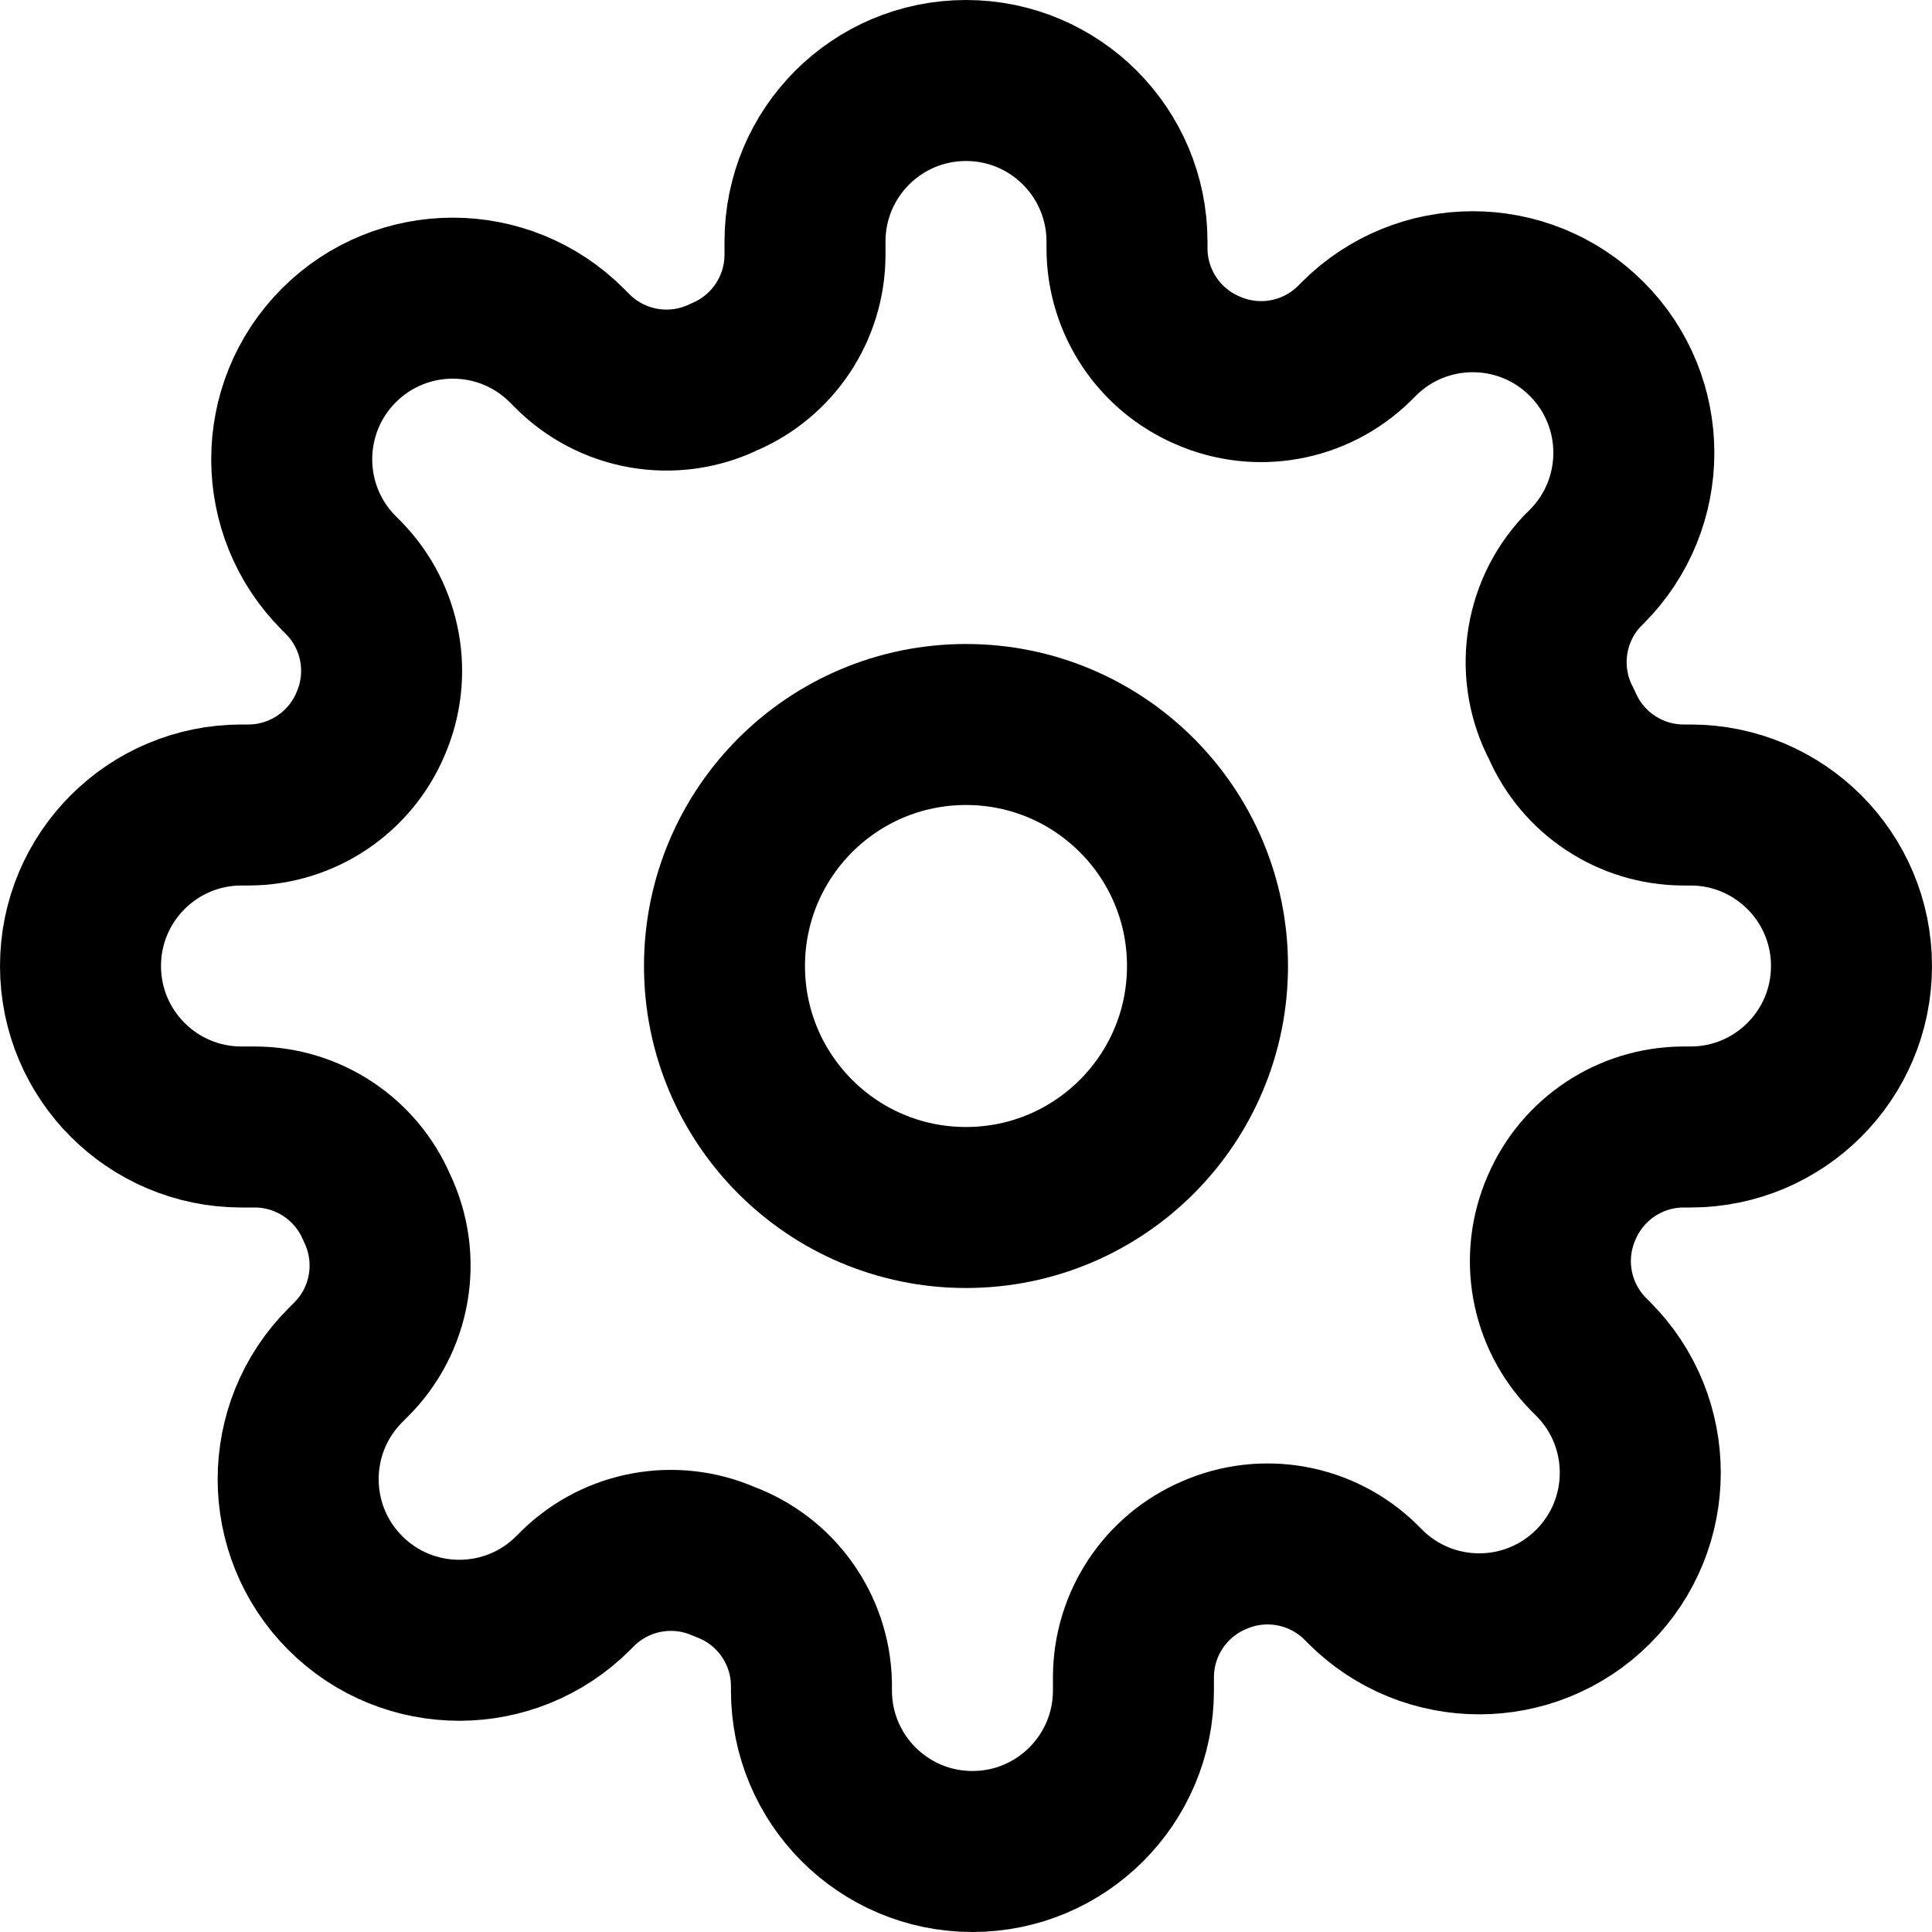
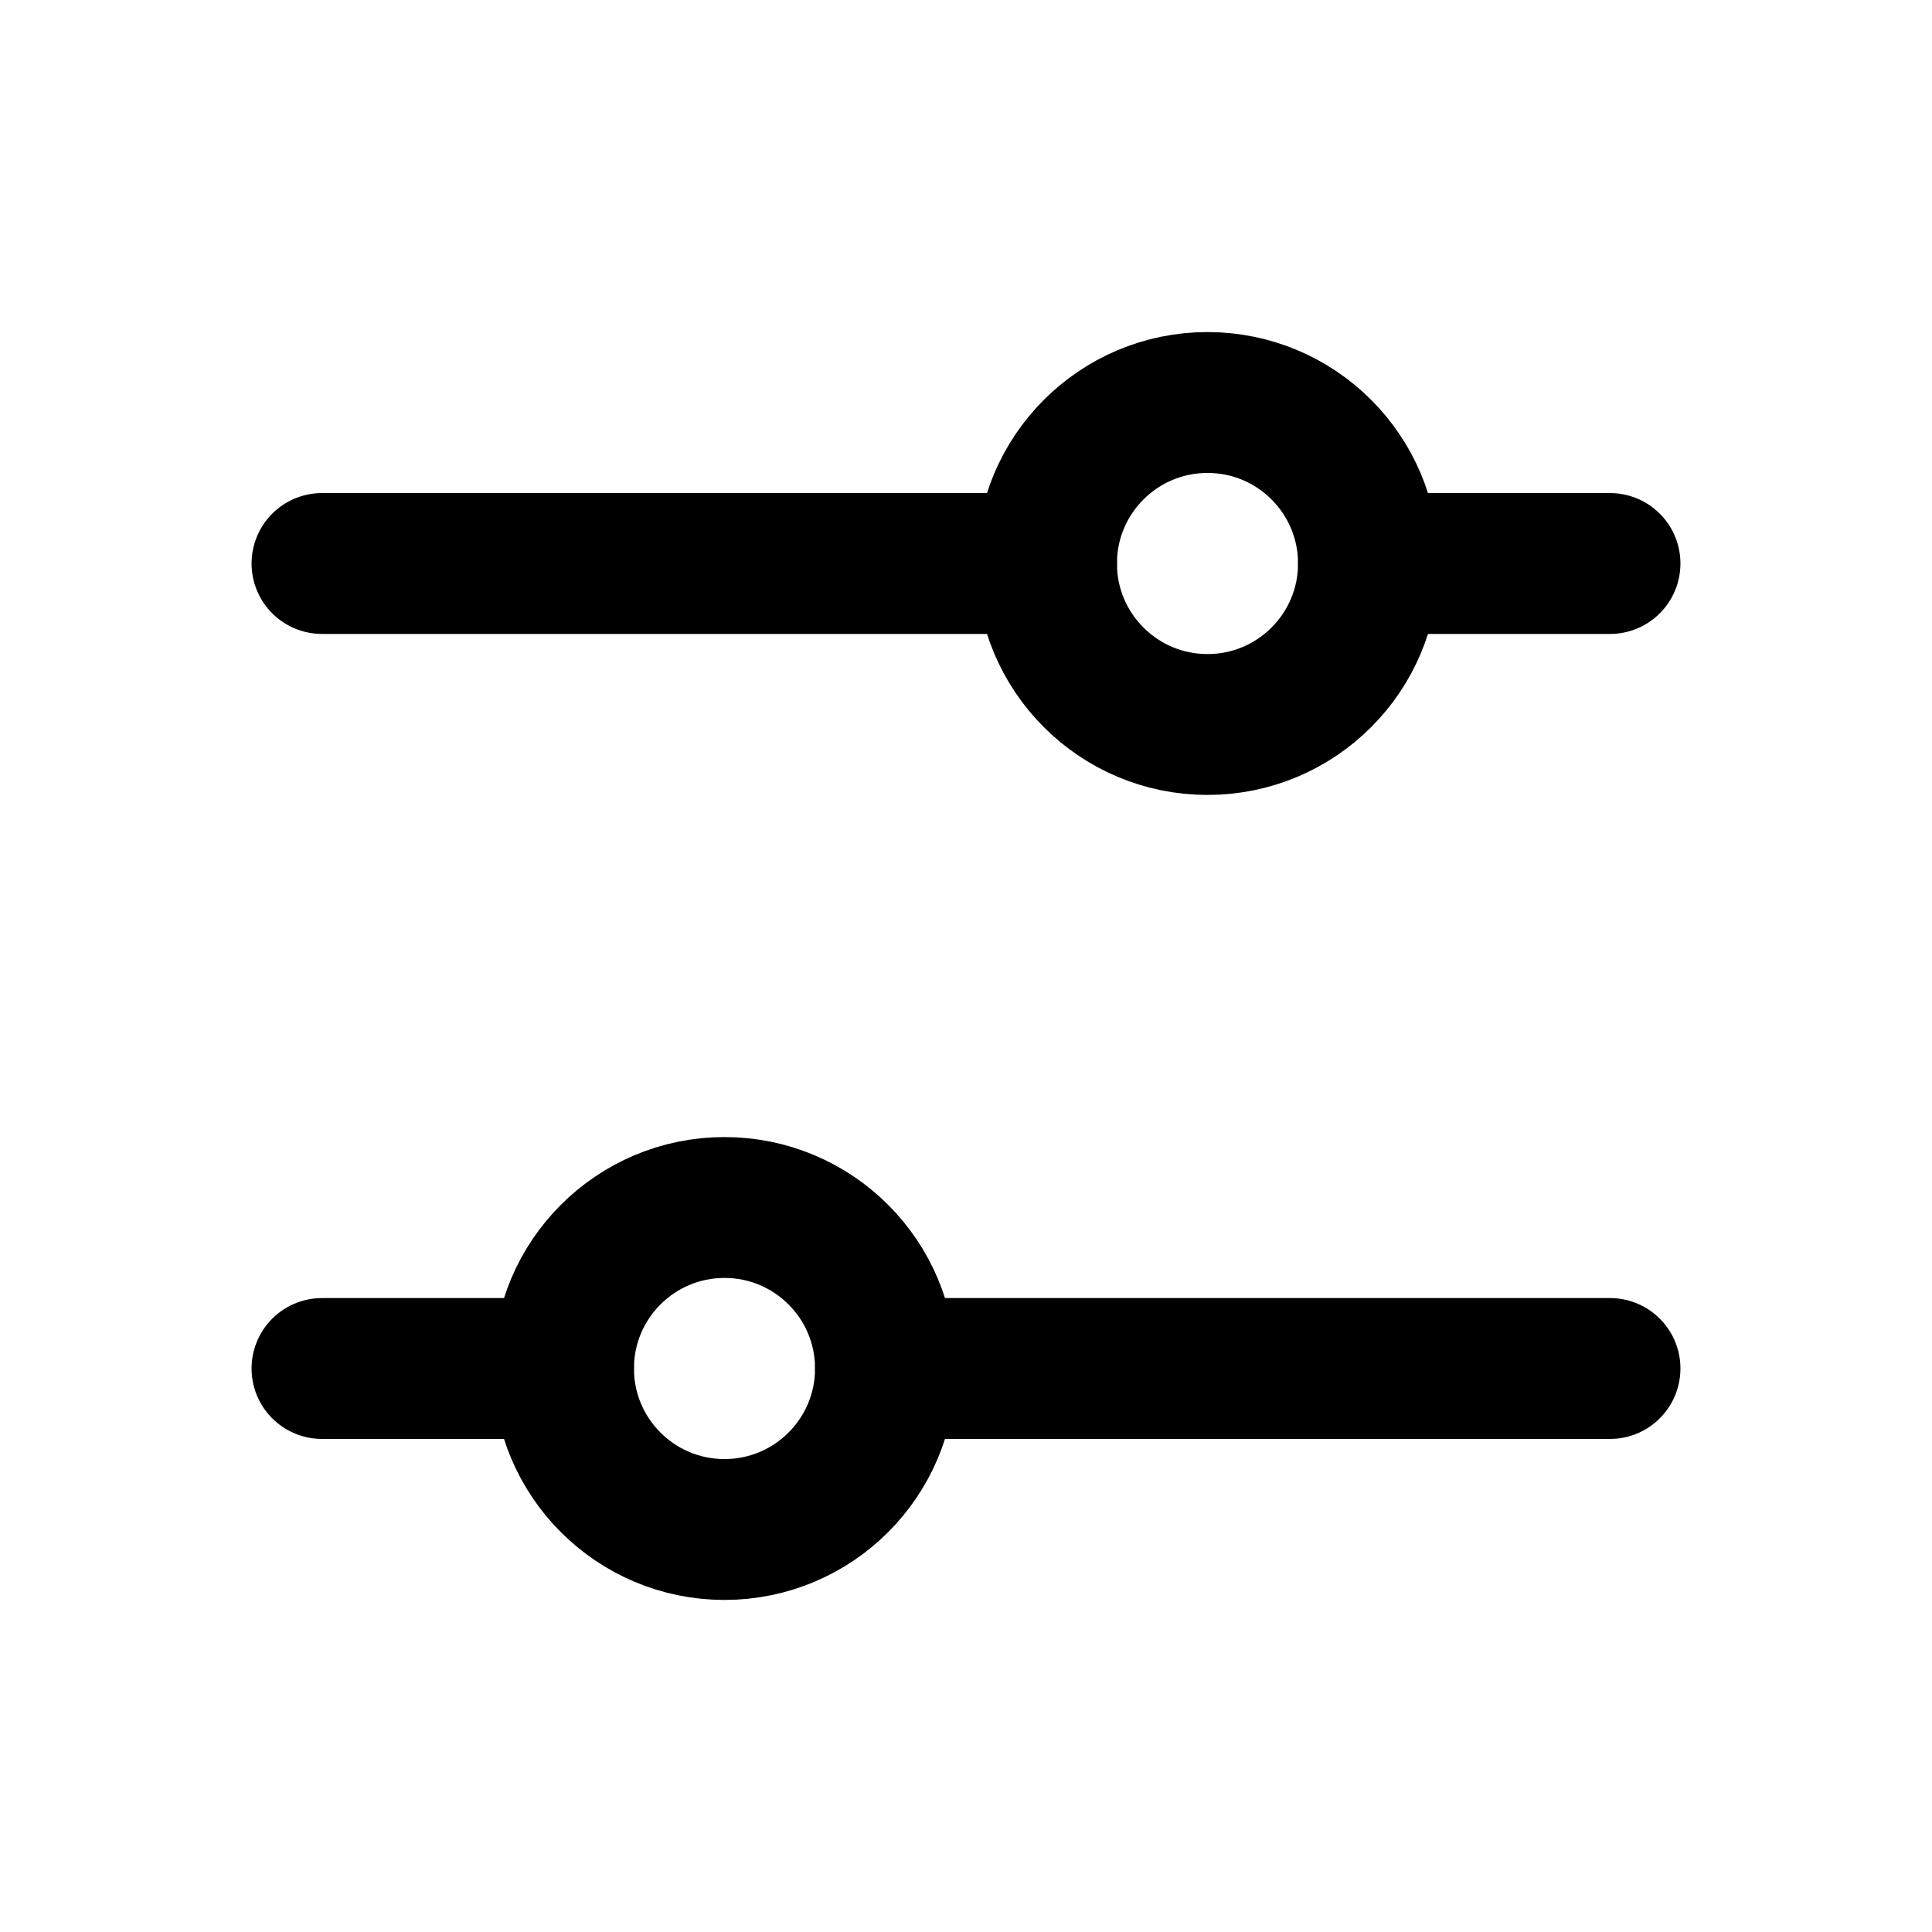
- <svg xmlns="http://www.w3.org/2000/svg" width="15" height="15" viewBox="0 0 24 24" fill="none" stroke="currentColor" stroke-width="2" stroke-linecap="round" stroke-linejoin="round">
-   <circle cx="12" cy="12" r="3" />
-   <path d="M19.4 15a1.65 1.65 0 0 0 .33 1.82l.06.06a2 2 0 0 1-2.83 2.83l-.06-.06a1.65 1.65 0 0 0-1.82-.33 1.65 1.65 0 0 0-1 1.51V21a2 2 0 0 1-4 0v-.09A1.65 1.65 0 0 0 9 19.4a1.65 1.65 0 0 0-1.82.33l-.06.06a2 2 0 0 1-2.83-2.83l.06-.06A1.65 1.65 0 0 0 4.68 15a1.65 1.65 0 0 0-1.51-1H3a2 2 0 0 1 0-4h.09A1.65 1.65 0 0 0 4.6 9a1.65 1.65 0 0 0-.33-1.82l-.06-.06a2 2 0 0 1 2.83-2.83l.06.06A1.65 1.65 0 0 0 9 4.68a1.65 1.65 0 0 0 1-1.51V3a2 2 0 0 1 4 0v.09a1.65 1.65 0 0 0 1 1.51 1.65 1.65 0 0 0 1.82-.33l.06-.06a2 2 0 0 1 2.83 2.83l-.06.06A1.65 1.65 0 0 0 19.4 9a1.65 1.65 0 0 0 1.51 1H21a2 2 0 0 1 0 4h-.09a1.65 1.65 0 0 0-1.51 1z" />
+ <svg xmlns="http://www.w3.org/2000/svg" width="16" height="16" viewBox="0 0 24 24" fill="none" stroke="currentColor" stroke-width="1.75" stroke-linecap="round" stroke-linejoin="round">
+   <path d="M4 7h9M17 7h3M4 17h3M11 17h9" />
+   <circle cx="15" cy="7" r="2" />
+   <circle cx="9" cy="17" r="2" />
</svg>
